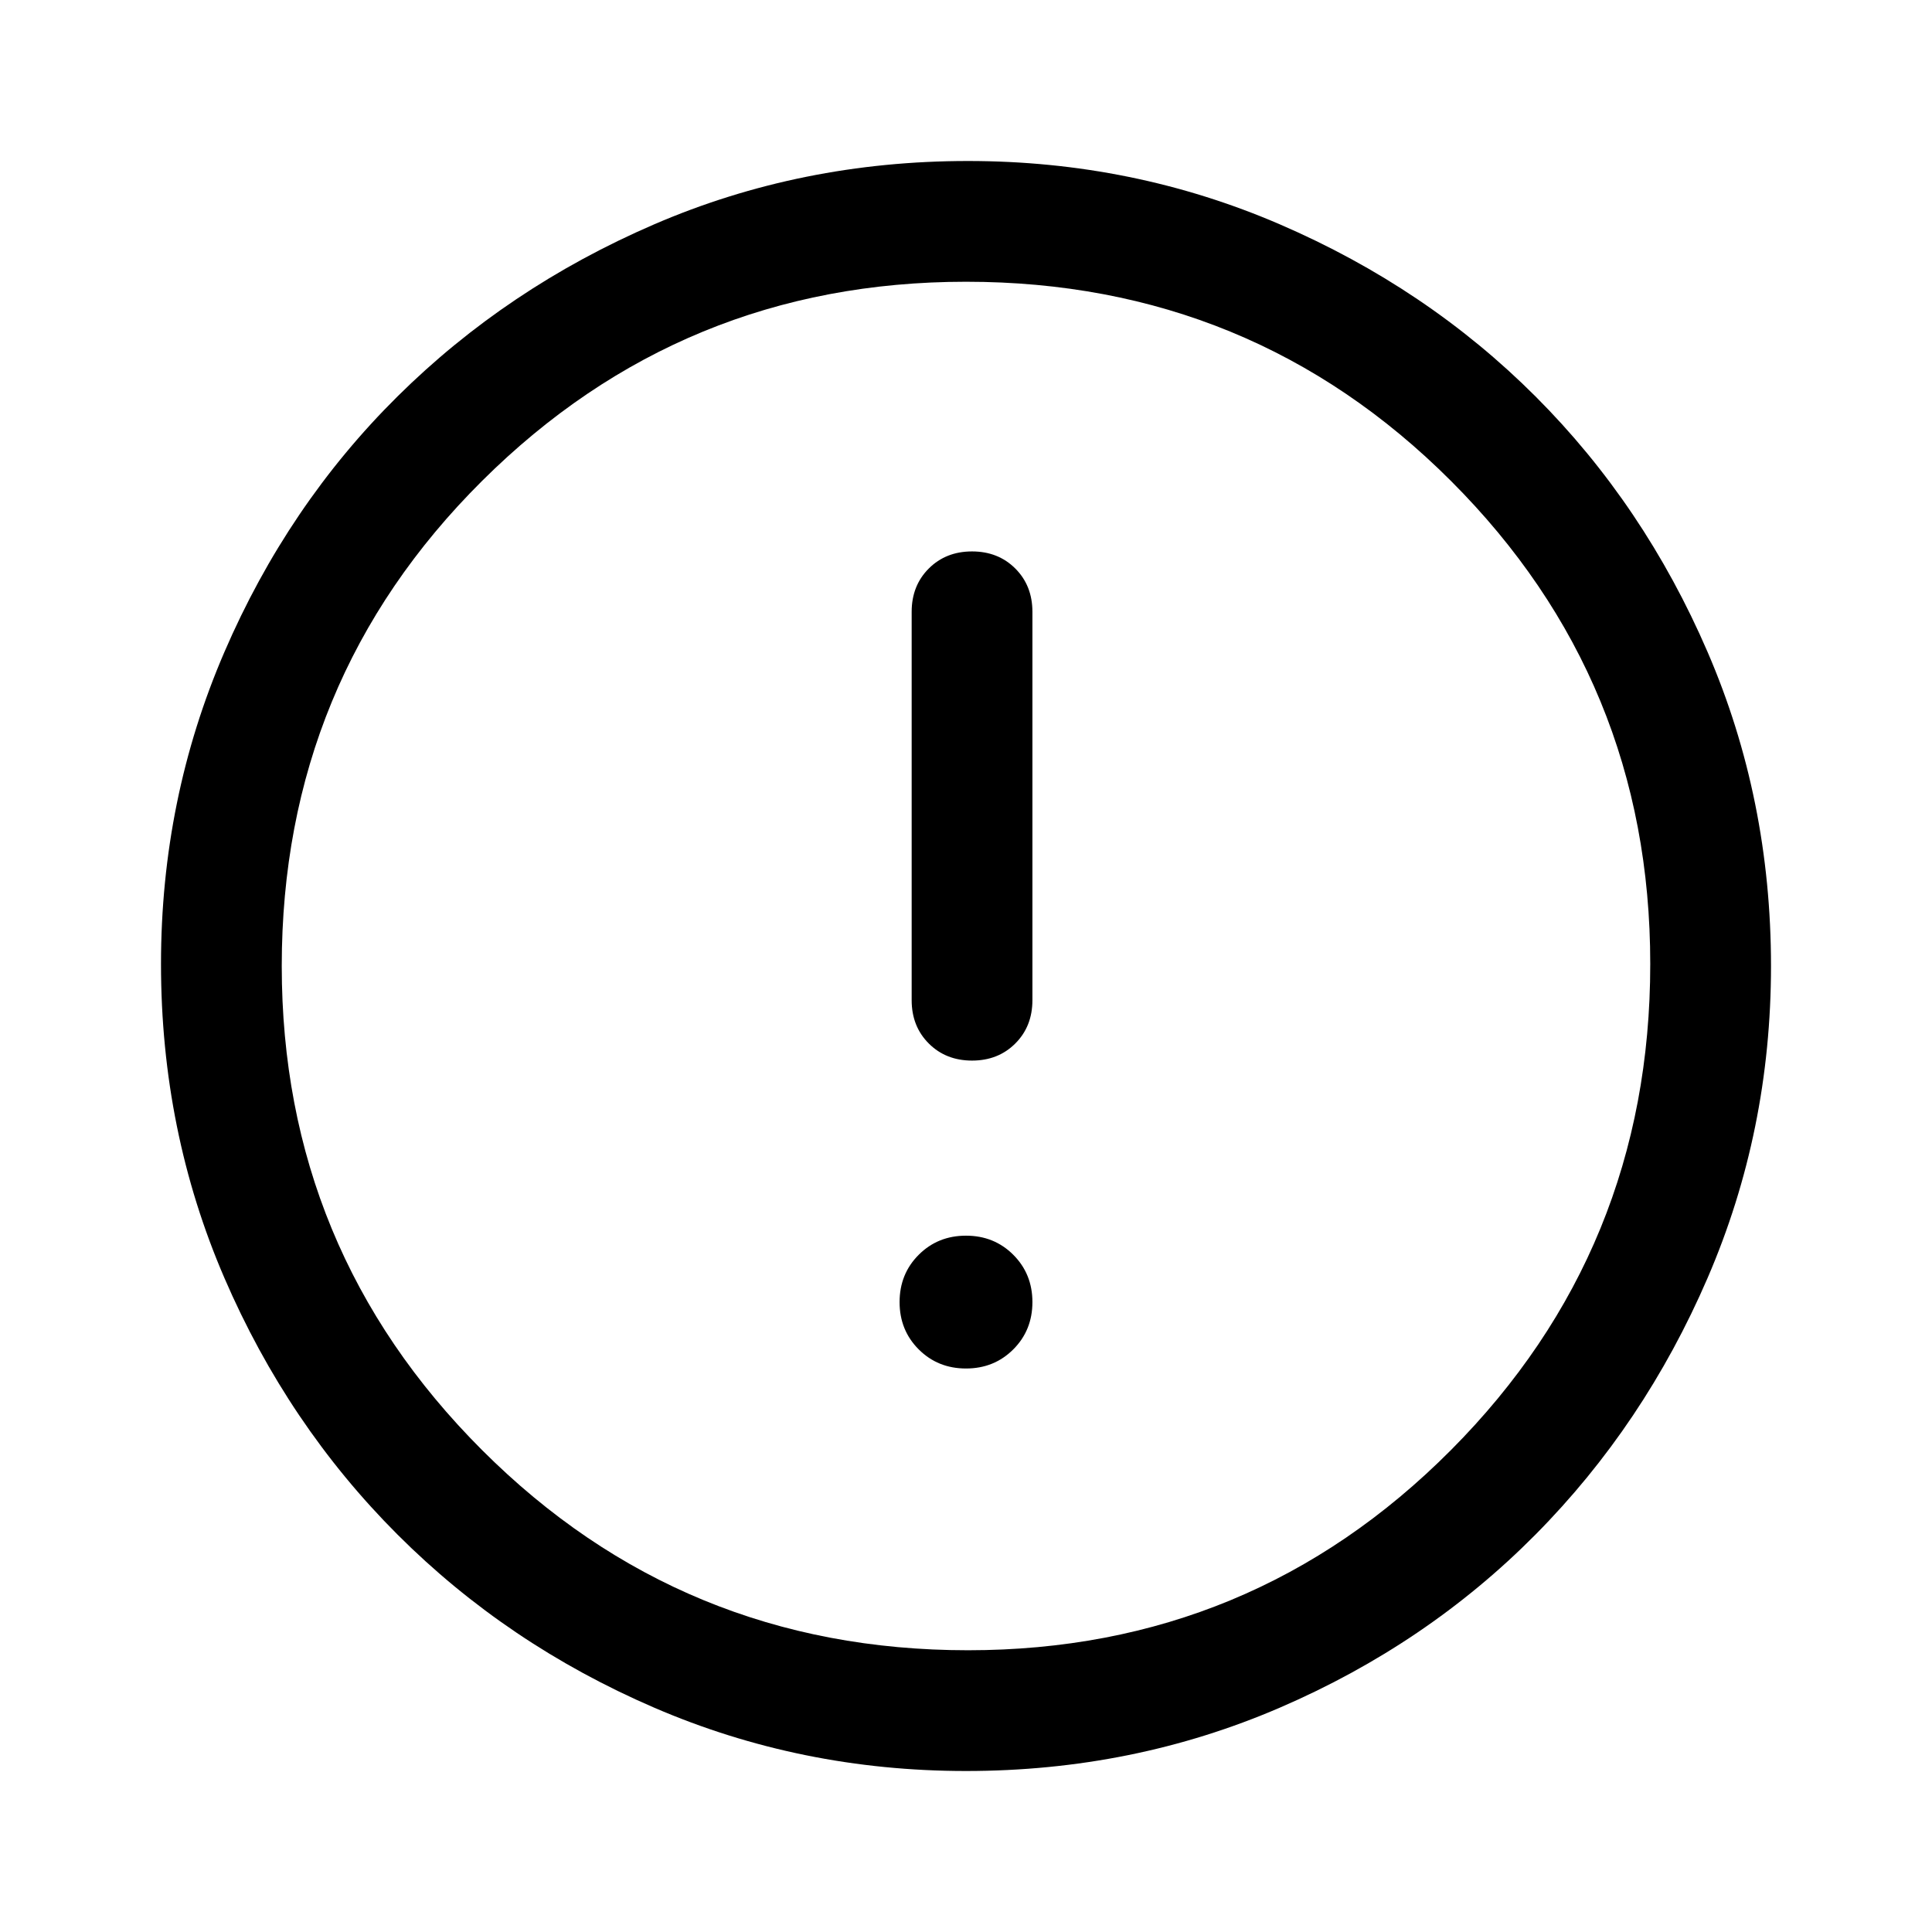
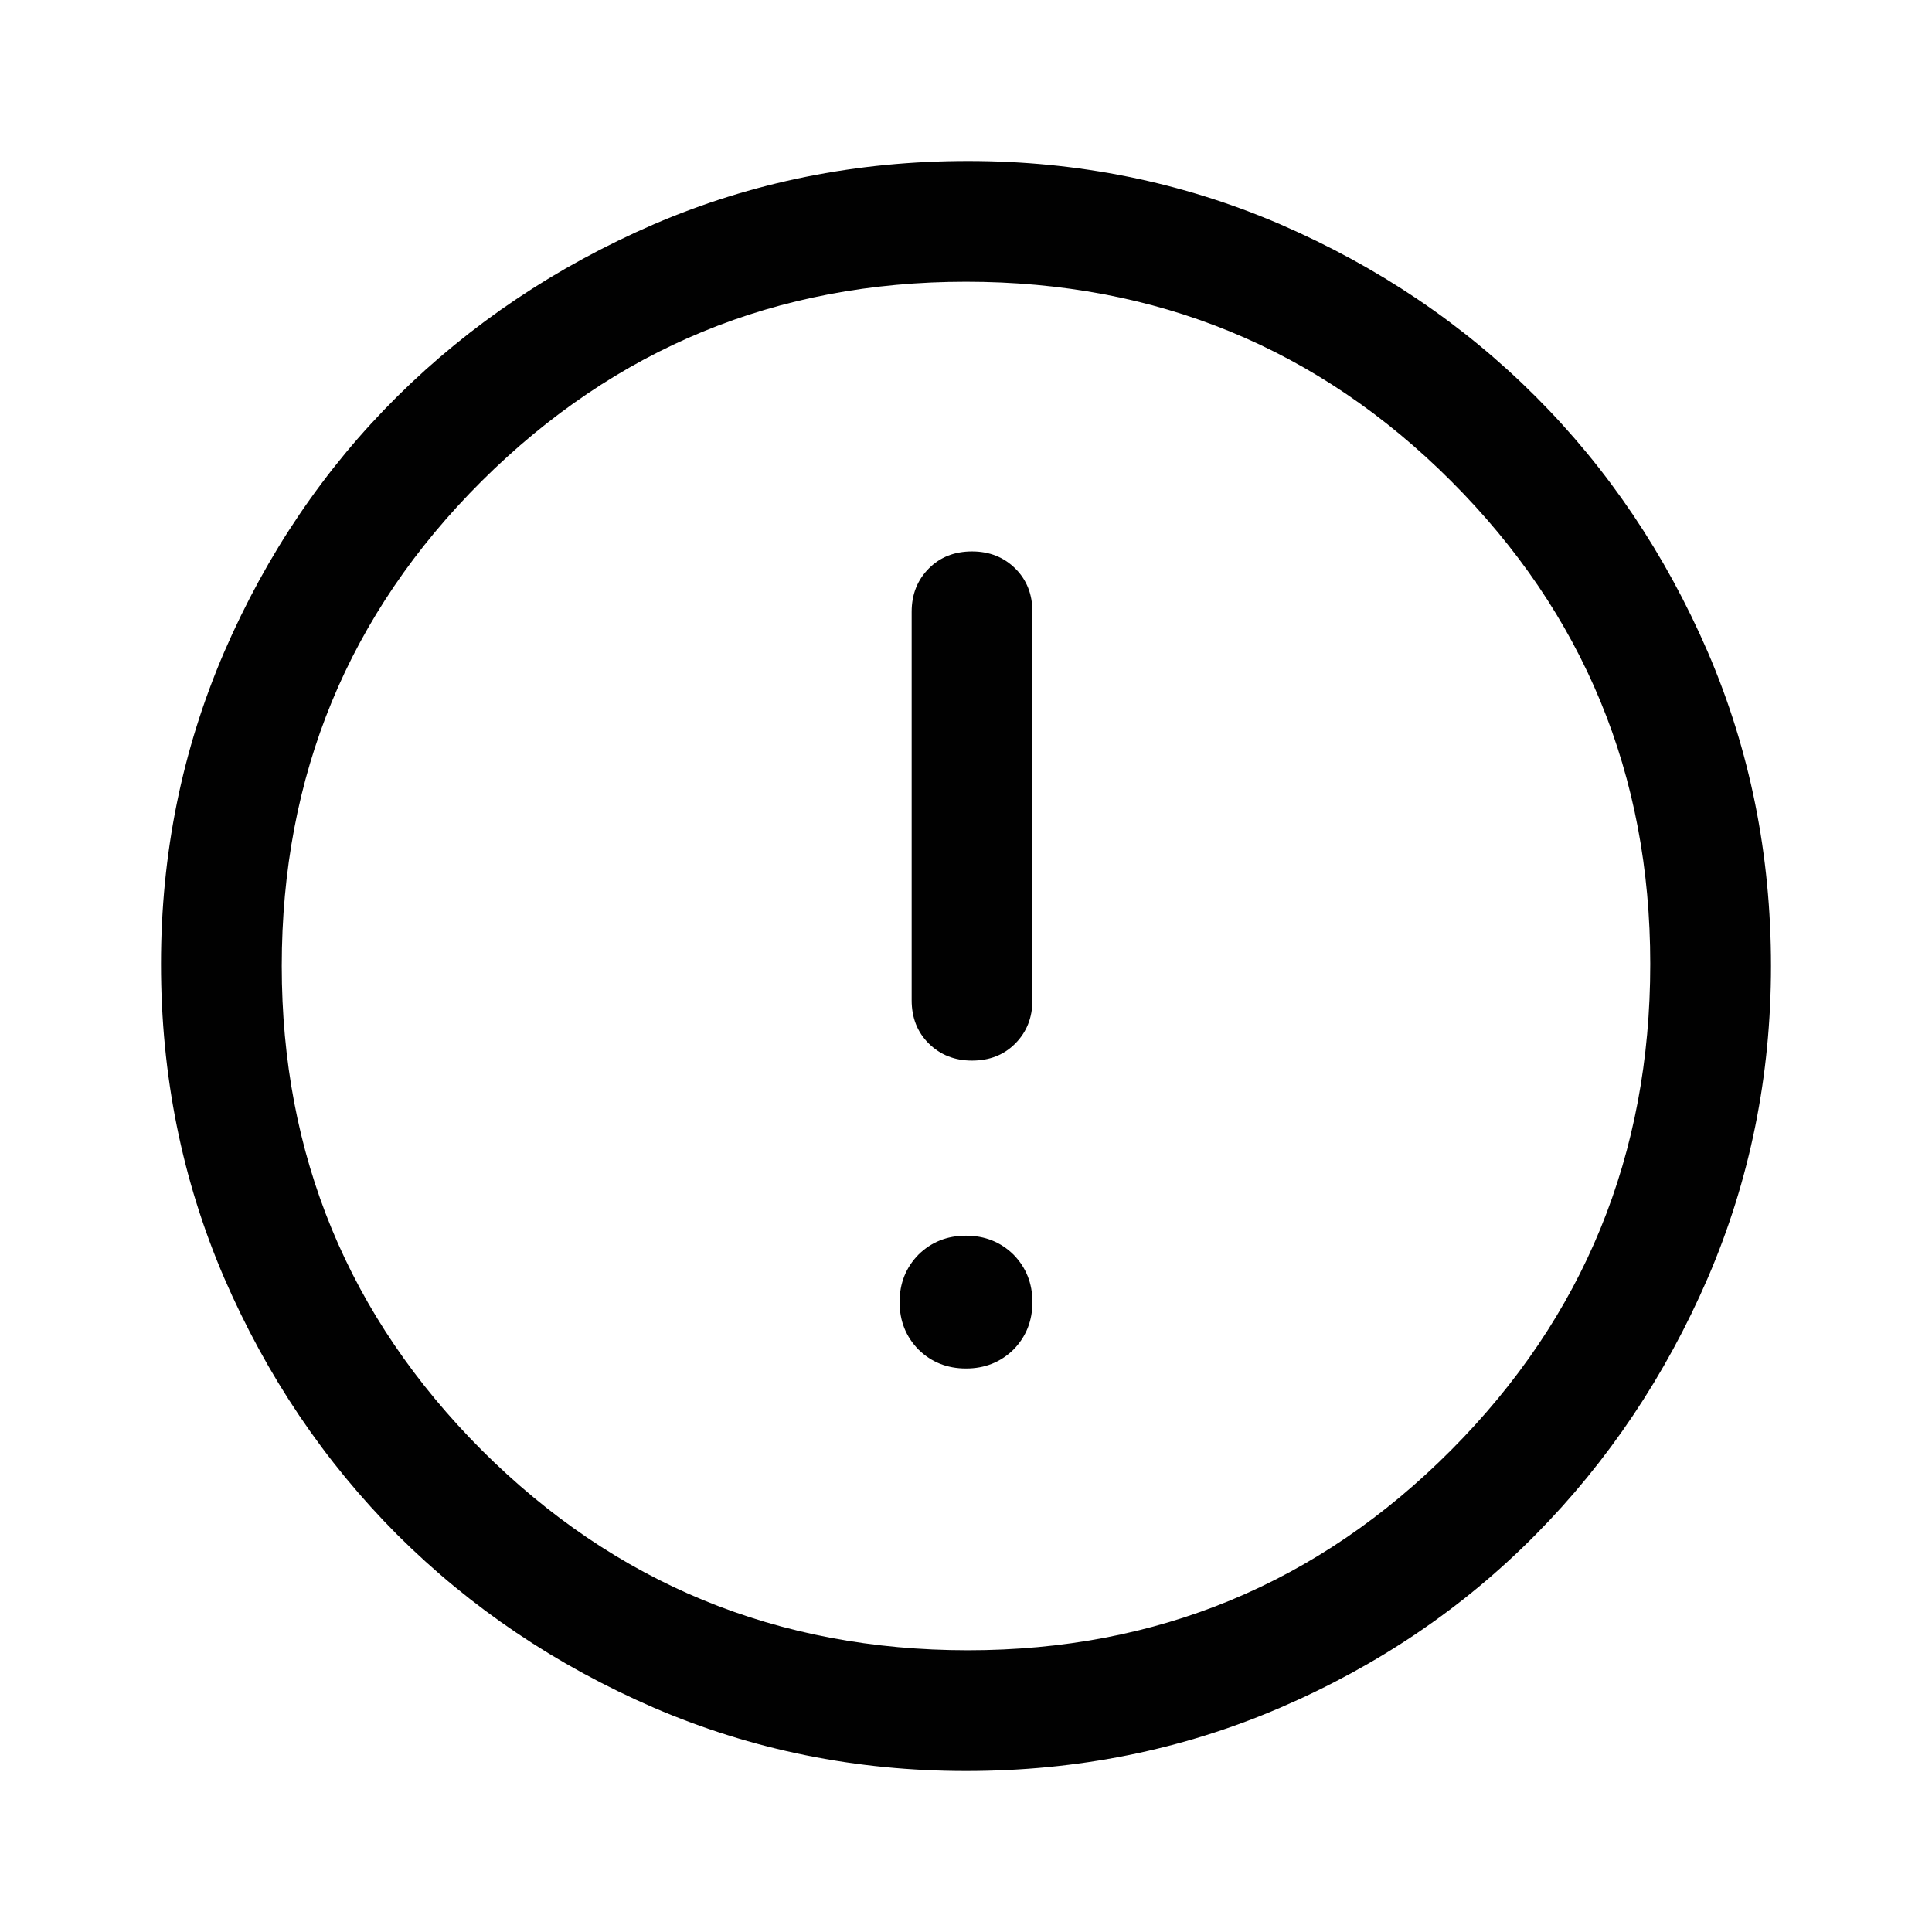
- <svg xmlns="http://www.w3.org/2000/svg" height="48" width="48">
-   <path d="M24 34q.7 0 1.175-.475.475-.475.475-1.175 0-.7-.475-1.175Q24.7 30.7 24 30.7q-.7 0-1.175.475-.475.475-.475 1.175 0 .7.475 1.175Q23.3 34 24 34Zm.15-7.65q.65 0 1.075-.425.425-.425.425-1.075V15.2q0-.65-.425-1.075-.425-.425-1.075-.425-.65 0-1.075.425-.425.425-.425 1.075v9.65q0 .65.425 1.075.425.425 1.075.425ZM24 44q-4.1 0-7.75-1.575-3.65-1.575-6.375-4.3-2.725-2.725-4.3-6.375Q4 28.1 4 23.95q0-4.1 1.575-7.75 1.575-3.65 4.3-6.35 2.725-2.7 6.375-4.275Q19.9 4 24.05 4q4.1 0 7.75 1.575 3.65 1.575 6.35 4.275 2.7 2.7 4.275 6.35Q44 19.85 44 24q0 4.1-1.575 7.75-1.575 3.65-4.275 6.375t-6.35 4.3Q28.15 44 24 44Zm.05-3q7.05 0 12-4.975T41 23.95q0-7.05-4.95-12T24 7q-7.05 0-12.025 4.95Q7 16.9 7 24q0 7.05 4.975 12.025Q16.95 41 24.05 41ZM24 24Z" />
+ <svg xmlns="http://www.w3.org/2000/svg" viewBox="0 0 48 48">
+   <path fill="#010101" d="M24 34q.7 0 1.18-.47.47-.48.47-1.18t-.47-1.18q-.48-.47-1.18-.47t-1.18.47q-.47.48-.47 1.18t.47 1.18Q23.3 34 24 34Zm.15-7.65q.65 0 1.07-.42.43-.43.43-1.08V15.2q0-.65-.42-1.07-.43-.43-1.08-.43-.65 0-1.07.42-.43.43-.43 1.08v9.65q0 .65.42 1.07.43.43 1.08.43ZM24 44q-4.1 0-7.75-1.57-3.65-1.58-6.38-4.3-2.72-2.73-4.3-6.38Q4 28.1 4 23.95q0-4.1 1.57-7.75 1.58-3.65 4.3-6.35 2.73-2.7 6.38-4.28Q19.9 4 24.05 4q4.1 0 7.75 1.57 3.65 1.58 6.35 4.28 2.7 2.7 4.28 6.35Q44 19.85 44 24q0 4.1-1.57 7.75-1.58 3.65-4.28 6.38t-6.35 4.3Q28.15 44 24 44Zm.05-3q7.05 0 12-4.97T41 23.95q0-7.05-4.95-12T24 7q-7.05 0-12.03 4.95Q7 16.9 7 24q0 7.05 4.97 12.03Q16.95 41 24.05 41ZM24 24Z" />
</svg>
